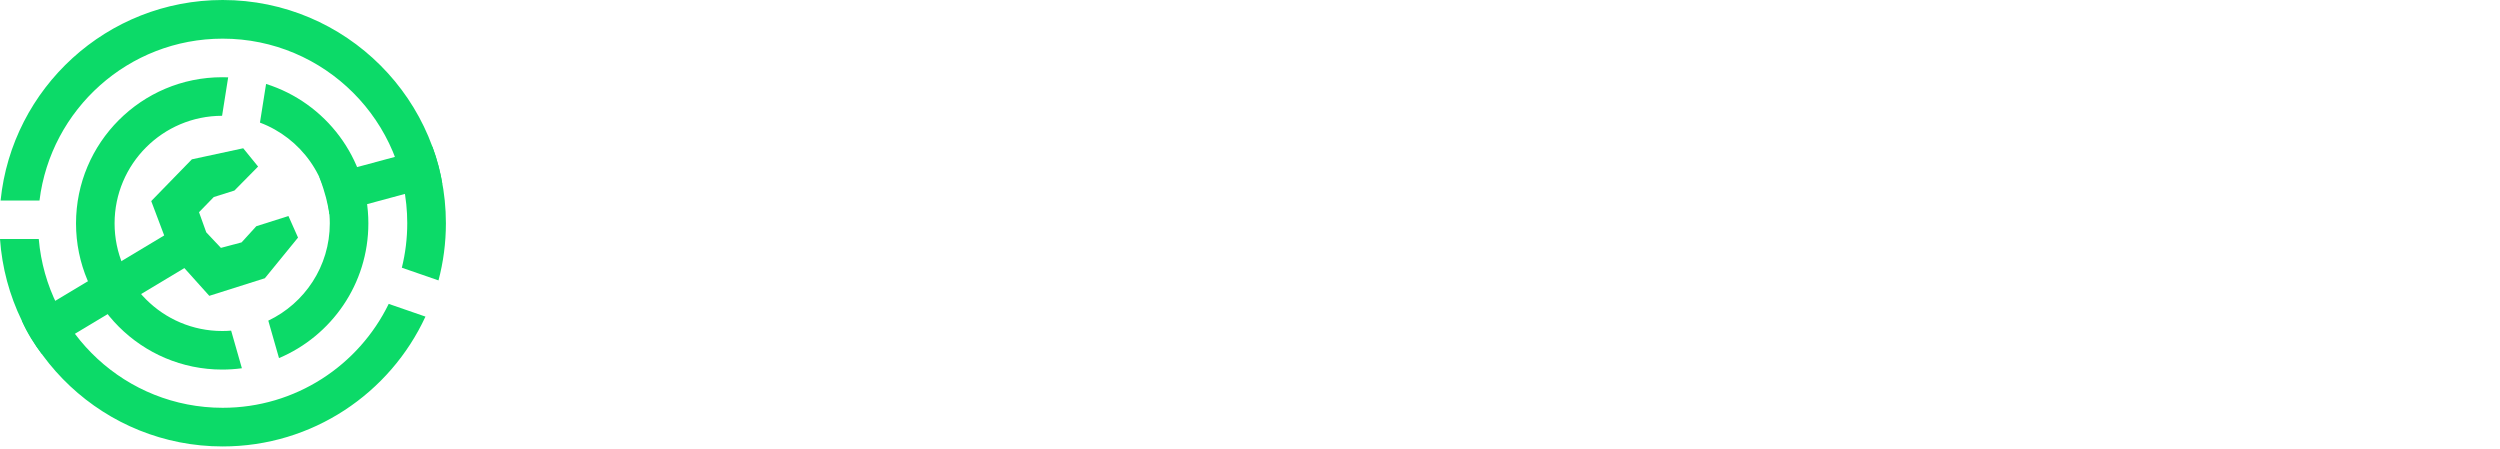
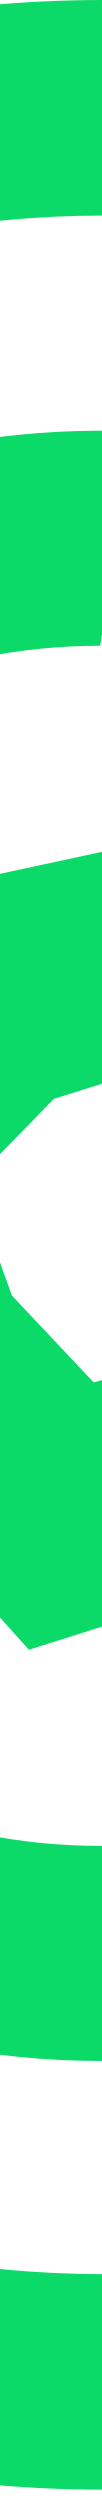
- <svg xmlns="http://www.w3.org/2000/svg" viewBox="0 0 3307 593">
+ <svg xmlns="http://www.w3.org/2000/svg" viewBox="270 0 24 593">
  <path d="m29 424.4 188.2-112.95-17.15-45.48 53.75-55.21 67.93-14.64 19.67 24.21-31.32 31.72-27.3 8.6-19.52 20.05 9.56 26.6 19.4 20.6 27.36-7.28 19.47-21.38 42.51-13.47 12.67 28.5-43.87 53.78-73.5 23.27-32.97-36.7L55.06 467.94C46.1 456.41 35.67 440.08 29 424.4Zm543.03-230.25-149.5 40.32c8.24 21.92 10.95 34.8 13.23 49l149.23-40.26c-2.38-15.94-6.65-32.17-12.96-49.06Z" fill="rgb(12, 218, 104)" />
  <path d="M51.28 316.13c10.59 125 115.54 223.3 243.27 223.3 96.51 0 180.02-56.12 219.63-137.46l48.61 16.83c-46.78 101.34-149.35 171.75-268.24 171.75C138.6 590.55 10.71 469.38 0 316.13h51.28ZM.78 265.24C15.86 116.36 141.73 0 294.56 0c162.97 0 295.28 132.31 295.28 295.28 0 26.14-3.4 51.49-9.8 75.63l-48.48-16.78a244.28 244.28 0 0 0 7.15-58.85c0-134.75-109.4-244.15-244.15-244.15-124.58 0-227.49 93.5-242.32 214.11H.8Z" fill="rgb(12, 218, 104)" />
  <path d="M293.77 153.17c-78.49.07-142.2 63.83-142.2 142.34 0 78.56 63.79 142.34 142.35 142.34 3.98 0 7.93-.16 11.83-.49l14.22 49.76a194.65 194.65 0 0 1-26.05 1.74c-106.72 0-193.36-86.64-193.36-193.35 0-106.72 86.64-193.35 193.36-193.35 2.64 0 5.28.05 7.9.16l-8.05 50.85Zm58.2-42.13c78.39 24.67 135.3 97.98 135.3 184.47 0 80.07-48.77 148.83-118.2 178.18l-14.17-49.55c48.08-22.85 81.36-71.89 81.36-128.63 0-60.99-38.44-113.07-92.39-133.32l8.1-51.15Z" fill="rgb(12, 218, 104)" />
</svg>
